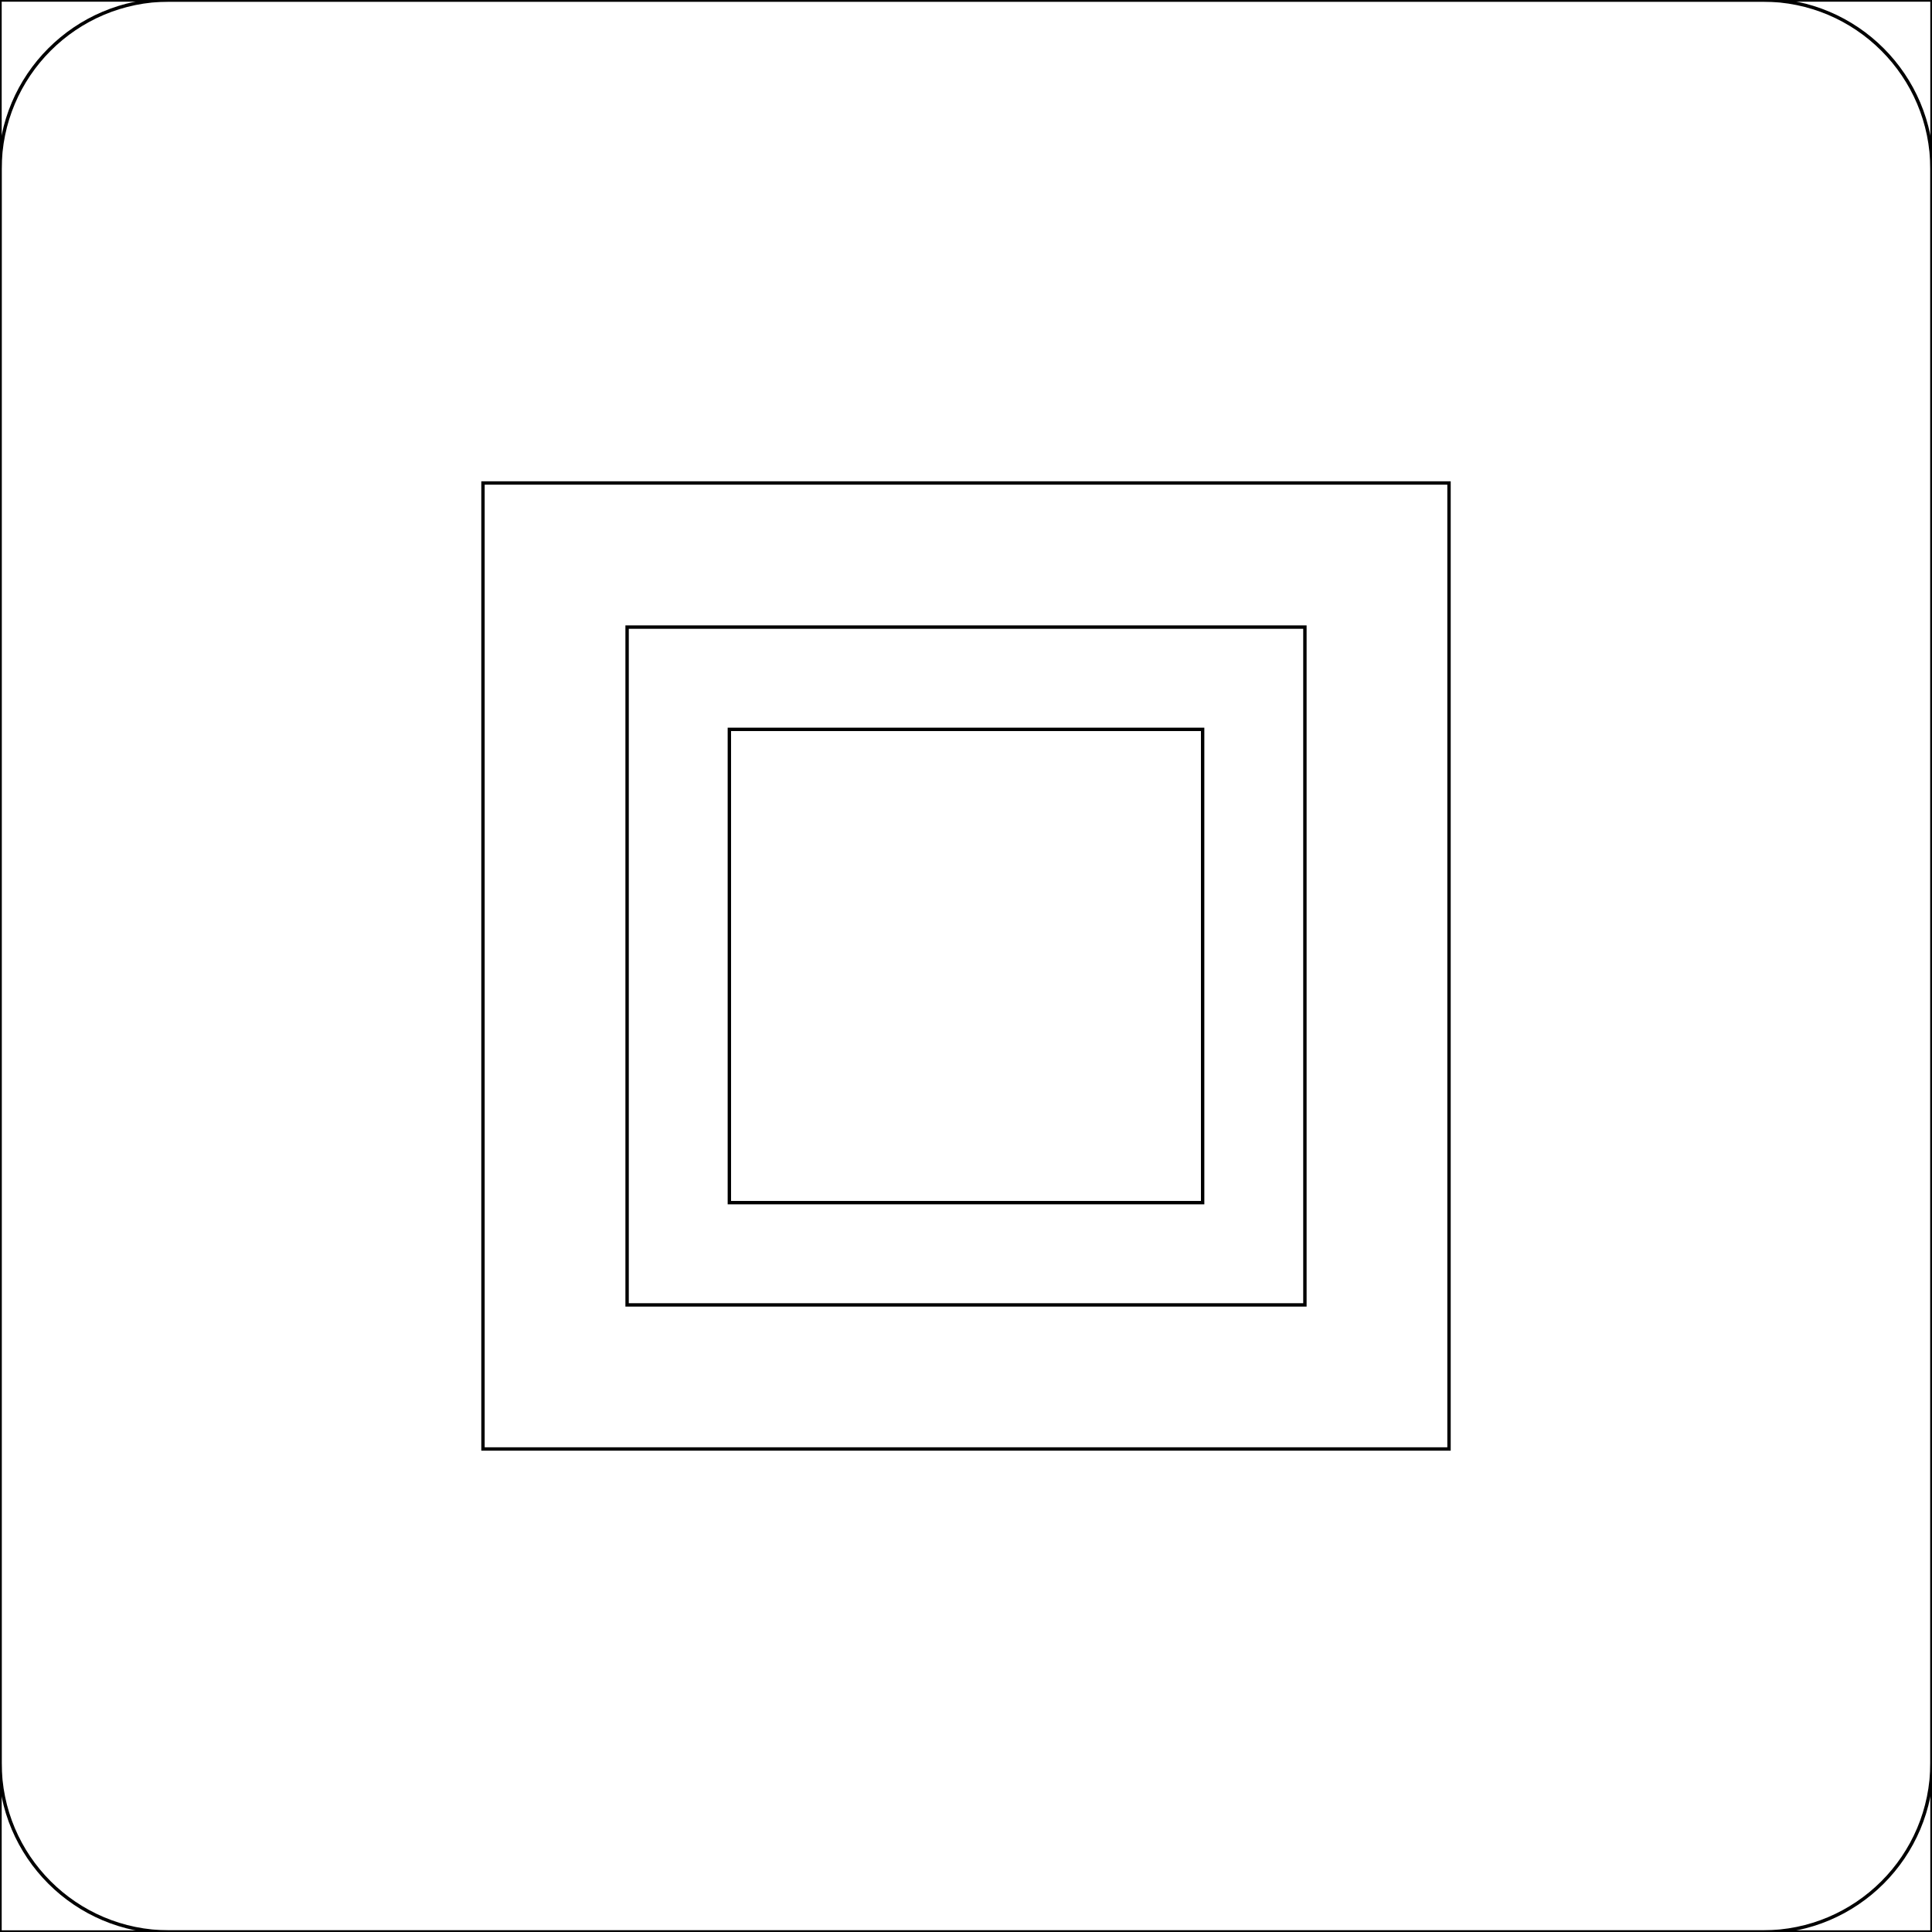
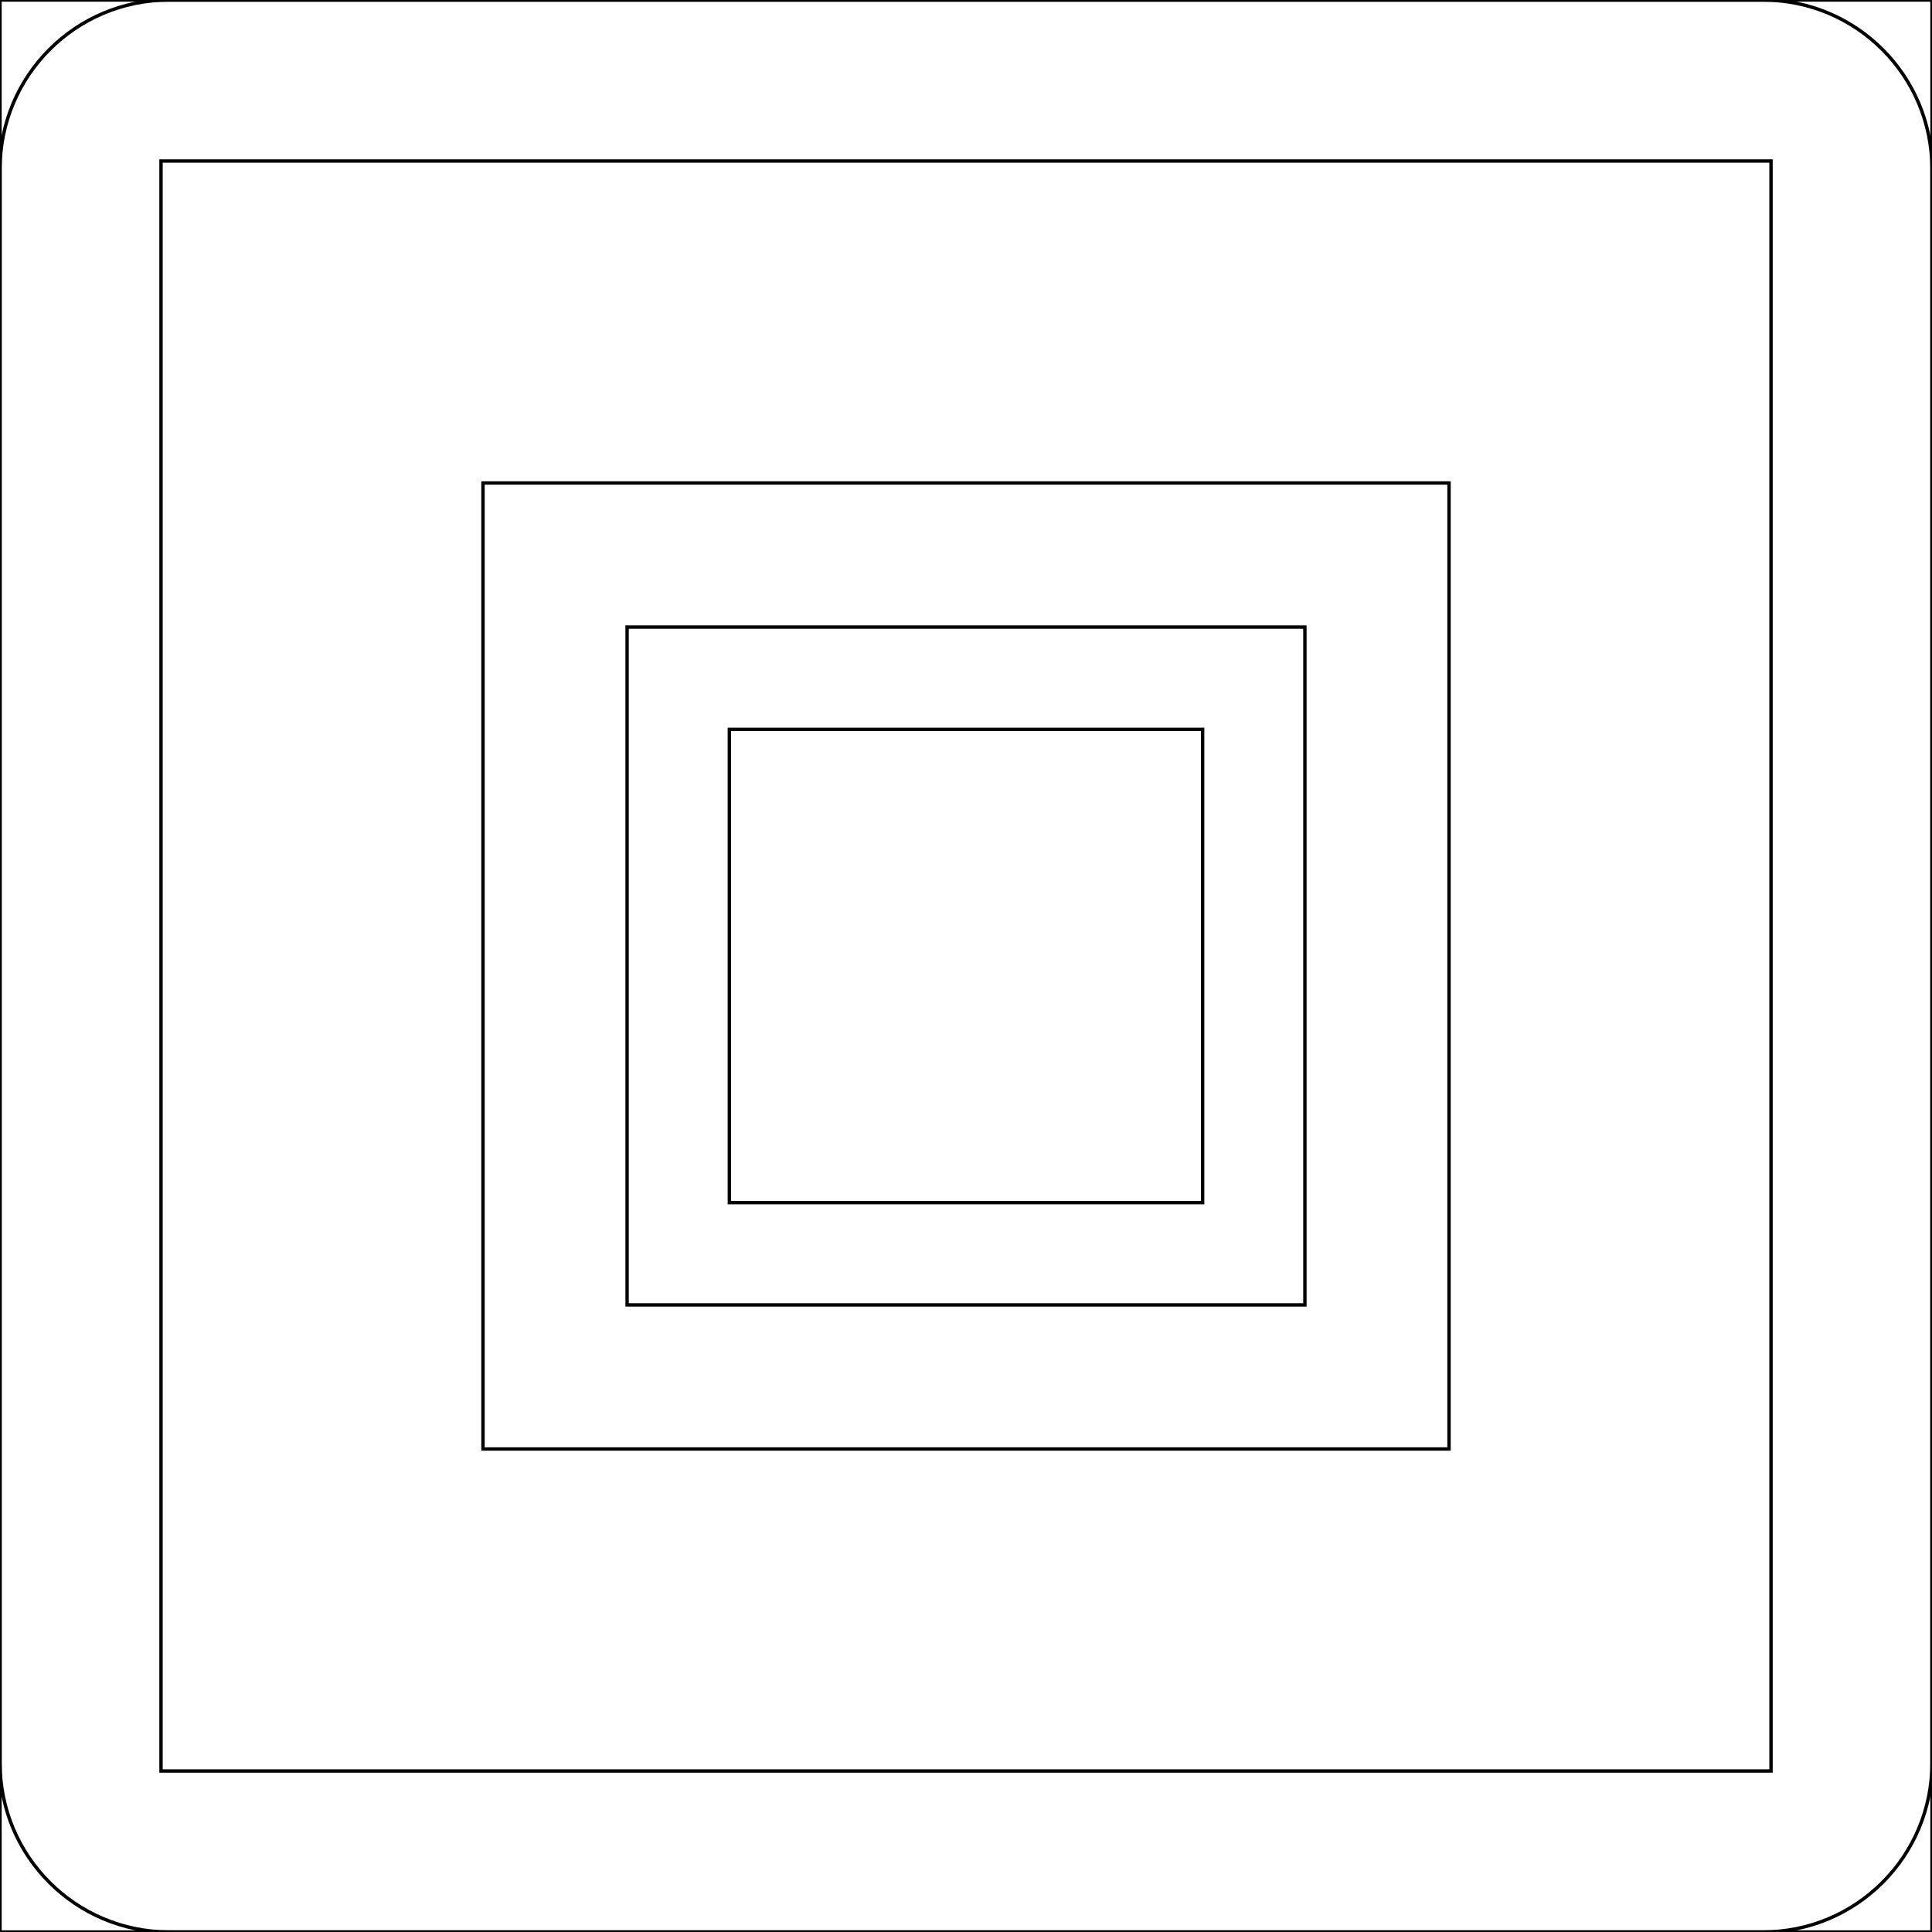
<svg xmlns="http://www.w3.org/2000/svg" width="57.15mm" height="57.15mm" viewBox="0 0 57.15 57.15" version="1.1" id="svg1" xml:space="preserve">
  <defs id="defs1">
    <marker id="Arrow2Sstart" orient="auto" refX="0" refY="0" style="overflow:visible">
      <path d="M 8.72,4.03 -2.21,0.02 8.72,-4 c -1.75,2.37 -1.74,5.62 0,8.03 z" id="Arrow2SstartPath" style="fill:#000000;fill-opacity:1;stroke:none" transform="matrix(0.3,0,0,0.3,-0.69,0)" />
    </marker>
    <marker id="Arrow2Send" orient="auto" refX="0" refY="0" style="overflow:visible">
      <path d="M 8.72,4.03 -2.21,0.02 8.72,-4 c -1.75,2.37 -1.74,5.62 0,8.03 z" id="Arrow2SendPath" style="fill:#000000;fill-opacity:1;stroke:none" transform="matrix(-0.3,0,0,-0.3,0.69,0)" />
    </marker>
    <marker id="Arrow2Sstart-6" orient="auto" refX="0" refY="0" style="overflow:visible">
      <path d="M 8.72,4.03 -2.21,0.02 8.72,-4 c -1.75,2.37 -1.74,5.62 0,8.03 z" id="Arrow2SstartPath-1" style="fill:#000000;fill-opacity:1;stroke:none" transform="matrix(0.3,0,0,0.3,-0.69,0)" />
    </marker>
    <marker id="Arrow2Send-4" orient="auto" refX="0" refY="0" style="overflow:visible">
      <path d="M 8.72,4.03 -2.21,0.02 8.72,-4 c -1.75,2.37 -1.74,5.62 0,8.03 z" id="Arrow2SendPath-2" style="fill:#000000;fill-opacity:1;stroke:none" transform="matrix(-0.3,0,0,-0.3,0.69,0)" />
    </marker>
  </defs>
  <g id="layer1" style="display:none">
    <path id="rect75" style="display:inline;fill:#008080;stroke:#000000;stroke-width:0" d="M 18.55,18.55 H 38.6 V 38.6 H 18.55 Z" />
    <path id="rect2" style="display:inline;fill:#ffcc00;stroke:#000000;stroke-width:0" d="M 19.05,19.05 H 38.1 V 38.1 H 19.05 Z" />
    <path id="path1" style="display:inline;fill:#f9f9f9;stroke:#000000;stroke-width:0" d="M 20.05,19.55 H 37.1 a 0.5,0.5 45 0 1 0.5,0.5 v 17.05 a 0.5,0.5 135 0 1 -0.5,0.5 H 20.05 a 0.5,0.5 45 0 1 -0.5,-0.5 v -17.05 a 0.5,0.5 135 0 1 0.5,-0.5 z" />
    <path id="rect152" style="fill:#d4aa00;stroke:#000000;stroke-width:0" d="m 21.575,21.575 h 14 v 14 h -14 z" />
  </g>
  <g id="g1" style="display:inline">
    <path id="path23" style="display:inline;fill:none;stroke:#000000;stroke-width:0.1;stroke-dasharray:none" d="M 0,0 H 57.15 V 57.15 H 0 Z" />
    <path id="path3" style="display:inline;fill:none;stroke:#000000;stroke-width:0.1;stroke-dasharray:none" d="M 5,0 H 52.15 a 5,5 45 0 1 5,5 V 52.15 a 5,5 135 0 1 -5,5 l -47.15,0 A 5,5 45 0 1 0,52.15 V 5 A 5,5 135 0 1 5,0 Z" />
    <path id="path2" style="display:inline;fill:none;stroke:#000000;stroke-width:0.1;stroke-dasharray:none" d="M 14.287,14.287 H 42.863 V 42.862 H 14.287 Z" />
    <path id="path4" style="display:inline;fill:none;stroke:#000000;stroke-width:0.1;stroke-dasharray:none" d="M 18.55,18.55 H 38.6 V 38.6 H 18.55 Z" />
    <path id="path7" style="display:inline;fill:none;stroke:#000000;stroke-width:0.1;stroke-dasharray:none" d="m 21.575,21.575 h 14 v 14 h -14 z" />
+     <path id="path5" style="display:inline;fill:none;stroke:#000000;stroke-width:0.1;stroke-dasharray:none" d="M 4.763,4.763 H 52.388 V 52.387 H 4.763 Z" />
  </g>
  <g id="printing-marks" style="display:inline" />
</svg>
